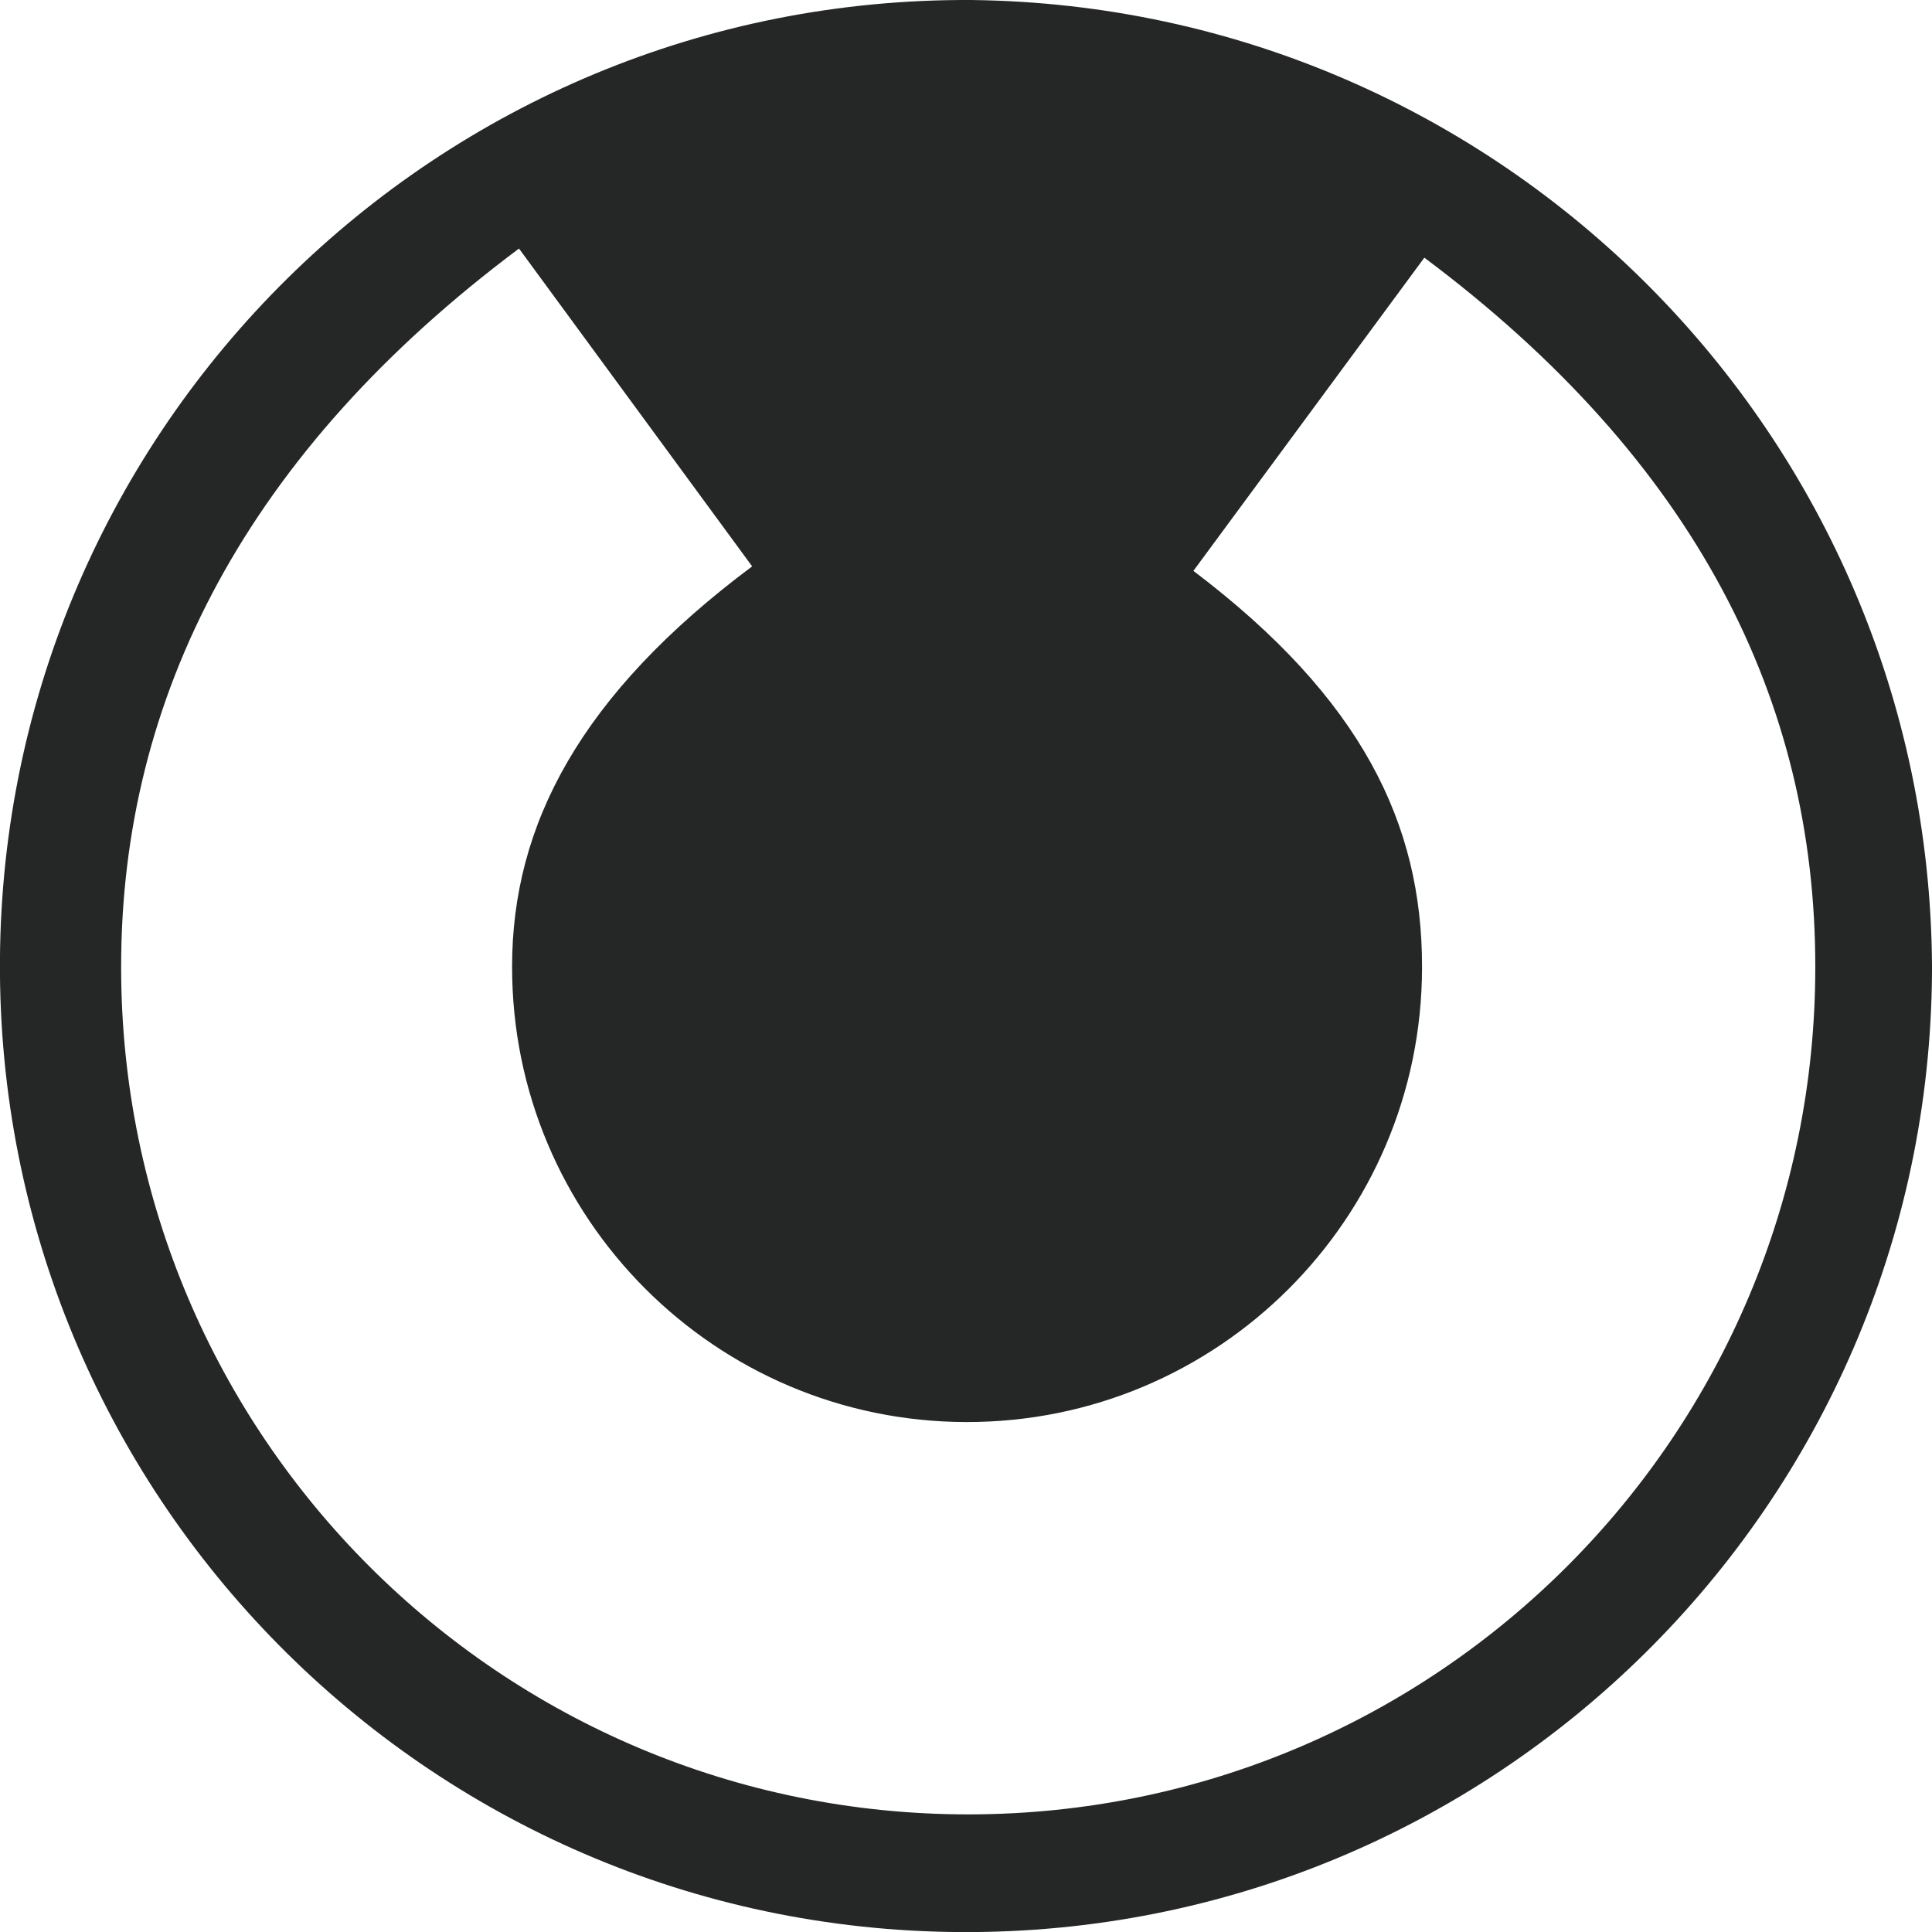
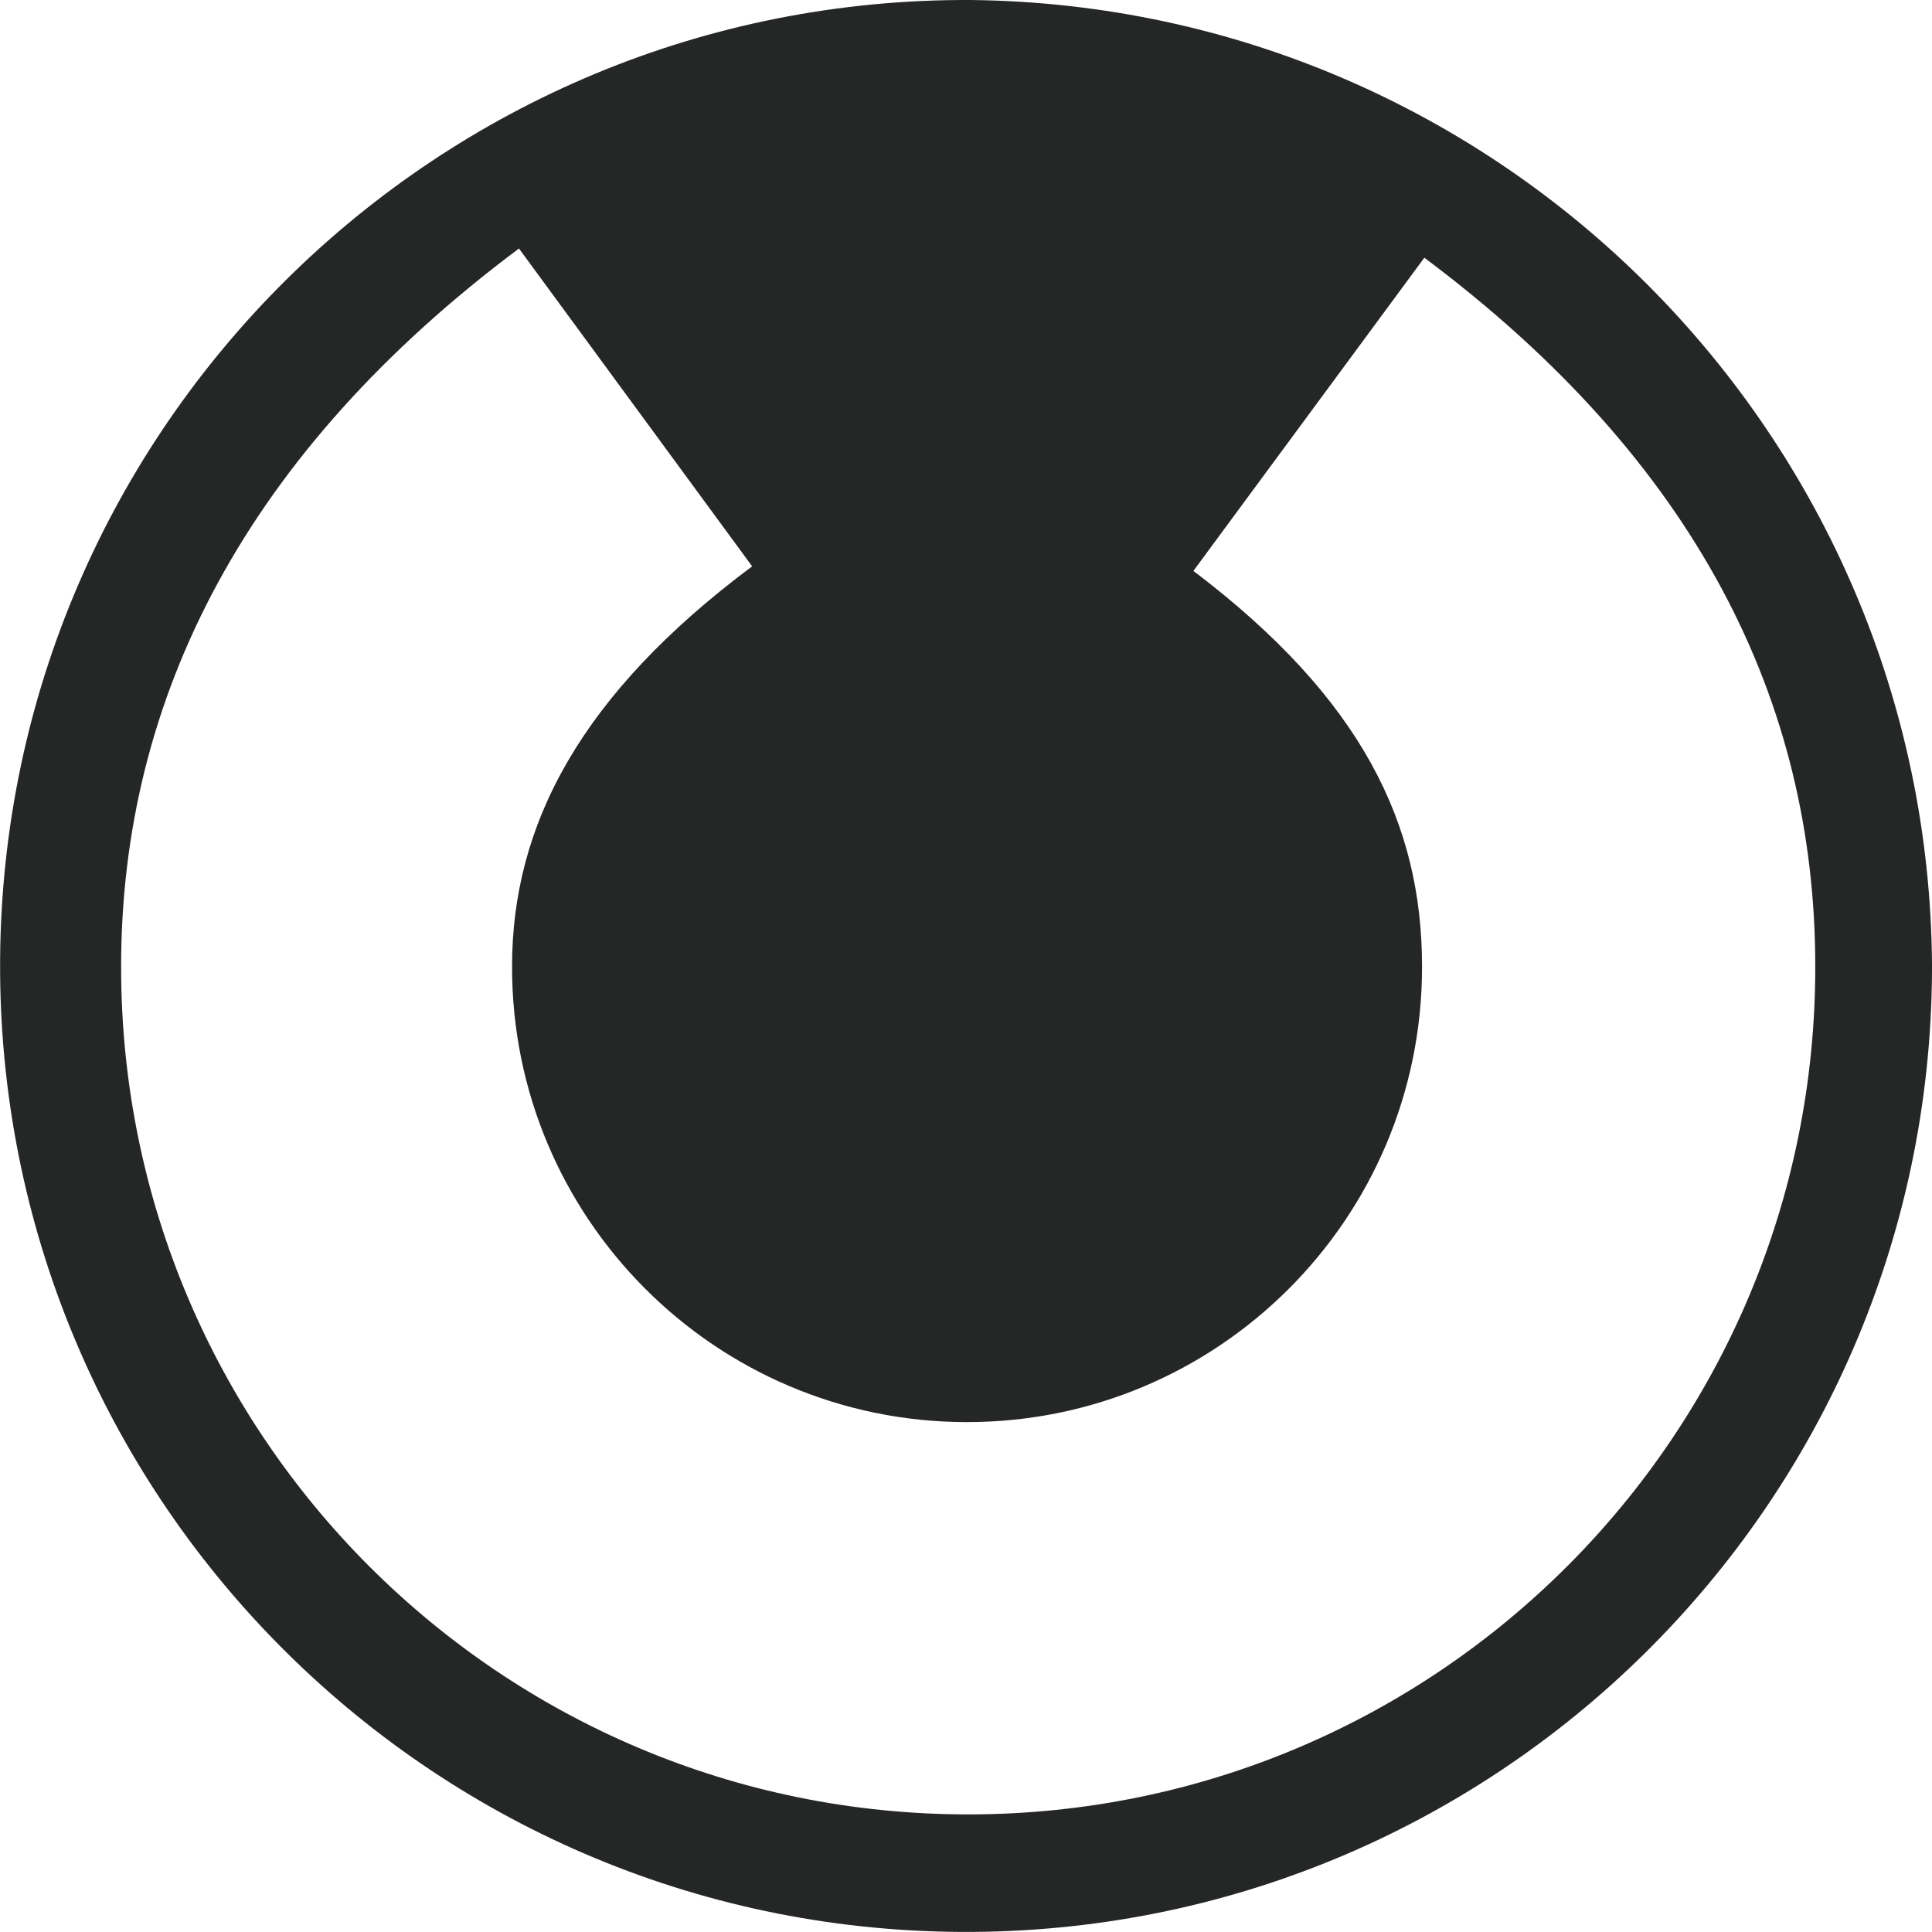
- <svg xmlns="http://www.w3.org/2000/svg" id="Layer_1" data-name="Layer 1" width="20.973" height="20.973" viewBox="0 0 20.973 20.973">
-   <path d="M10.579,0A10.487,10.487,0,1,0,21,10.552q0-.039 0-.079A10.55,10.55,0,0,0,10.579,0Zm-.032,19.696a9.196,9.196,0,0,1-9.205-9.186v-.019c0-2.929,1.365-5.585,4.319-7.793L8.192,6.148C6.33,7.538,5.586,8.952,5.586,10.491a4.939,4.939,0,1,0,9.878.014v-.014c0-1.539-.645-2.904-2.482-4.294l2.507-3.4c2.954,2.209,4.244,4.815,4.244,7.694A9.196,9.196,0,0,1,10.547,19.696Z" transform="translate(-0.02695 0.00019)" style="fill: #252626" />
+ <svg xmlns="http://www.w3.org/2000/svg" id="Layer_1" data-name="Layer 1" width="7.103mm" height="7.103mm" viewBox="0 0 26.845 26.845" version="1.1">
+   <defs id="defs9" />
+   <path d="M 13.506,2.6136856e-4 A 13.422,13.422 0 1 0 26.845,13.506 q 3.46e-4,-0.051 2.3e-4,-0.101 A 13.503,13.503 0 0 0 13.506,2.6136856e-4 Z M 13.465,25.211 A 11.77,11.77 0 0 1 1.683,13.452 v -0.024 c 0,-3.748 1.747,-7.148 5.528,-9.975 l 3.24,4.416 C 8.068,9.648 7.115,11.459 7.115,13.429 a 6.322,6.322 0 1 0 12.644,0.018 v -0.018 c 0,-1.97 -0.826,-3.717 -3.177,-5.496 l 3.209,-4.352 c 3.781,2.827 5.432,6.163 5.432,9.848 A 11.77,11.77 0 0 1 13.465,25.211 Z" style="fill:#252626;stroke-width:1.28" id="path4" />
</svg>
